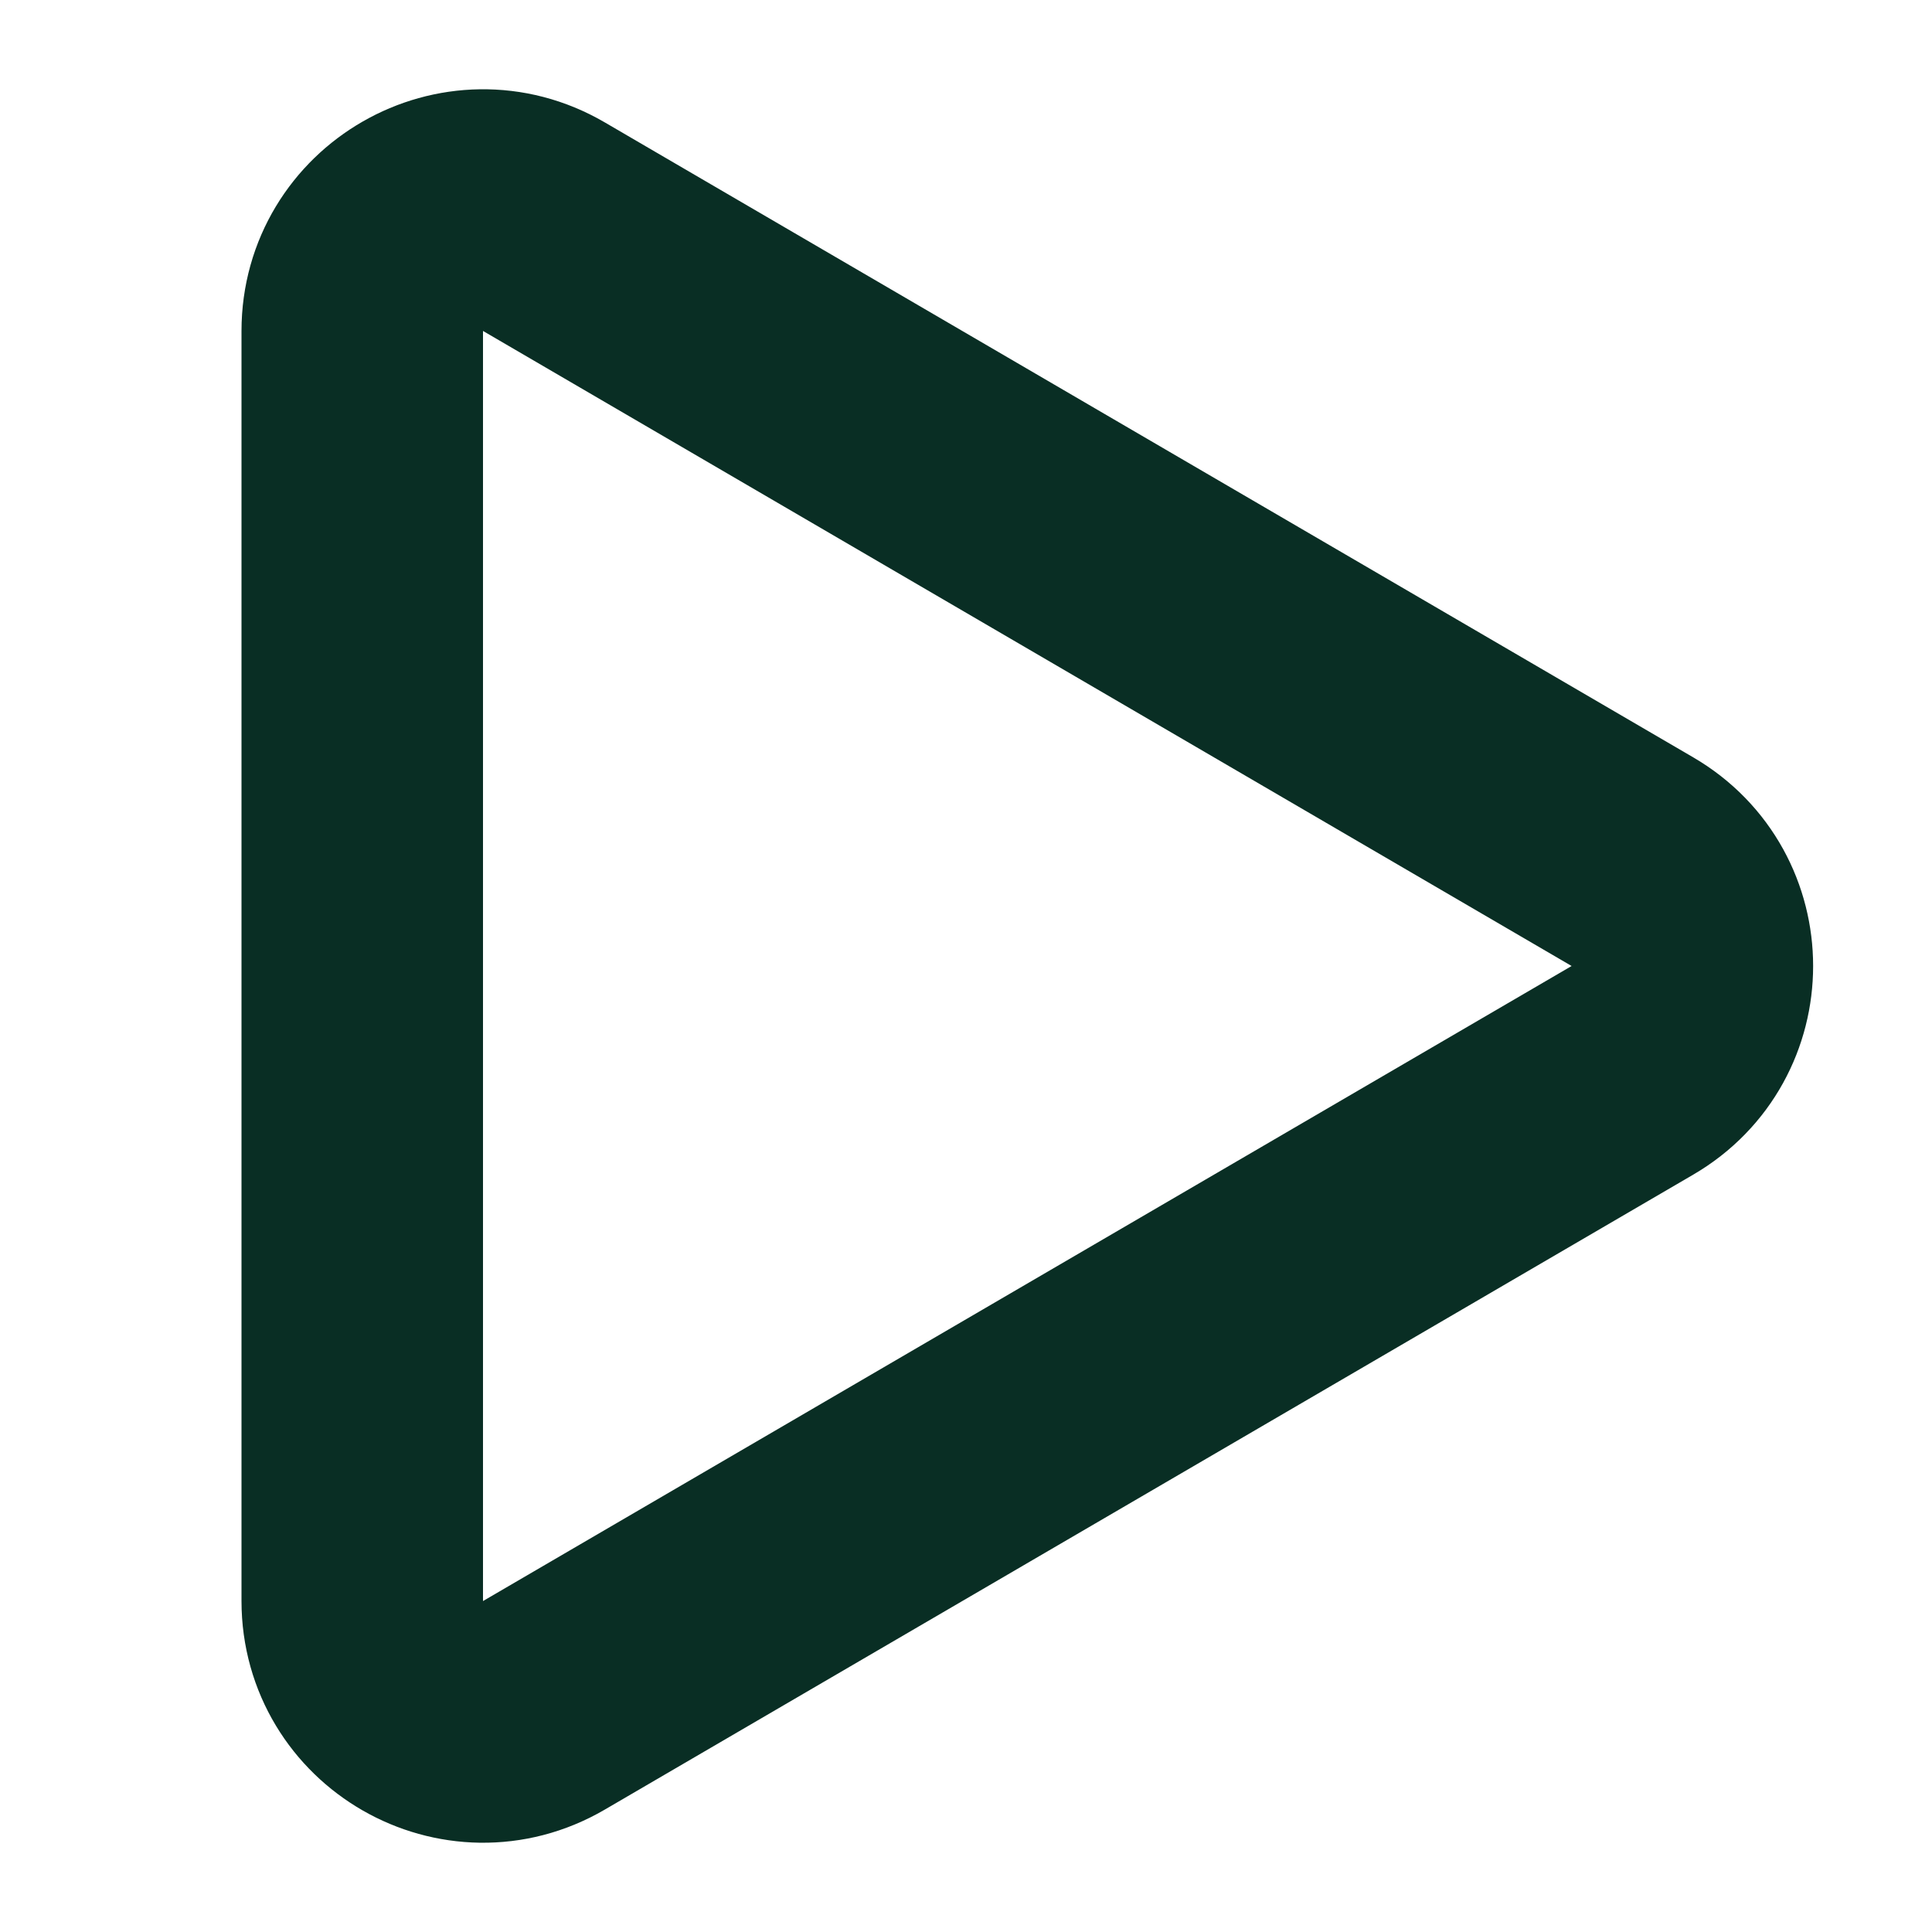
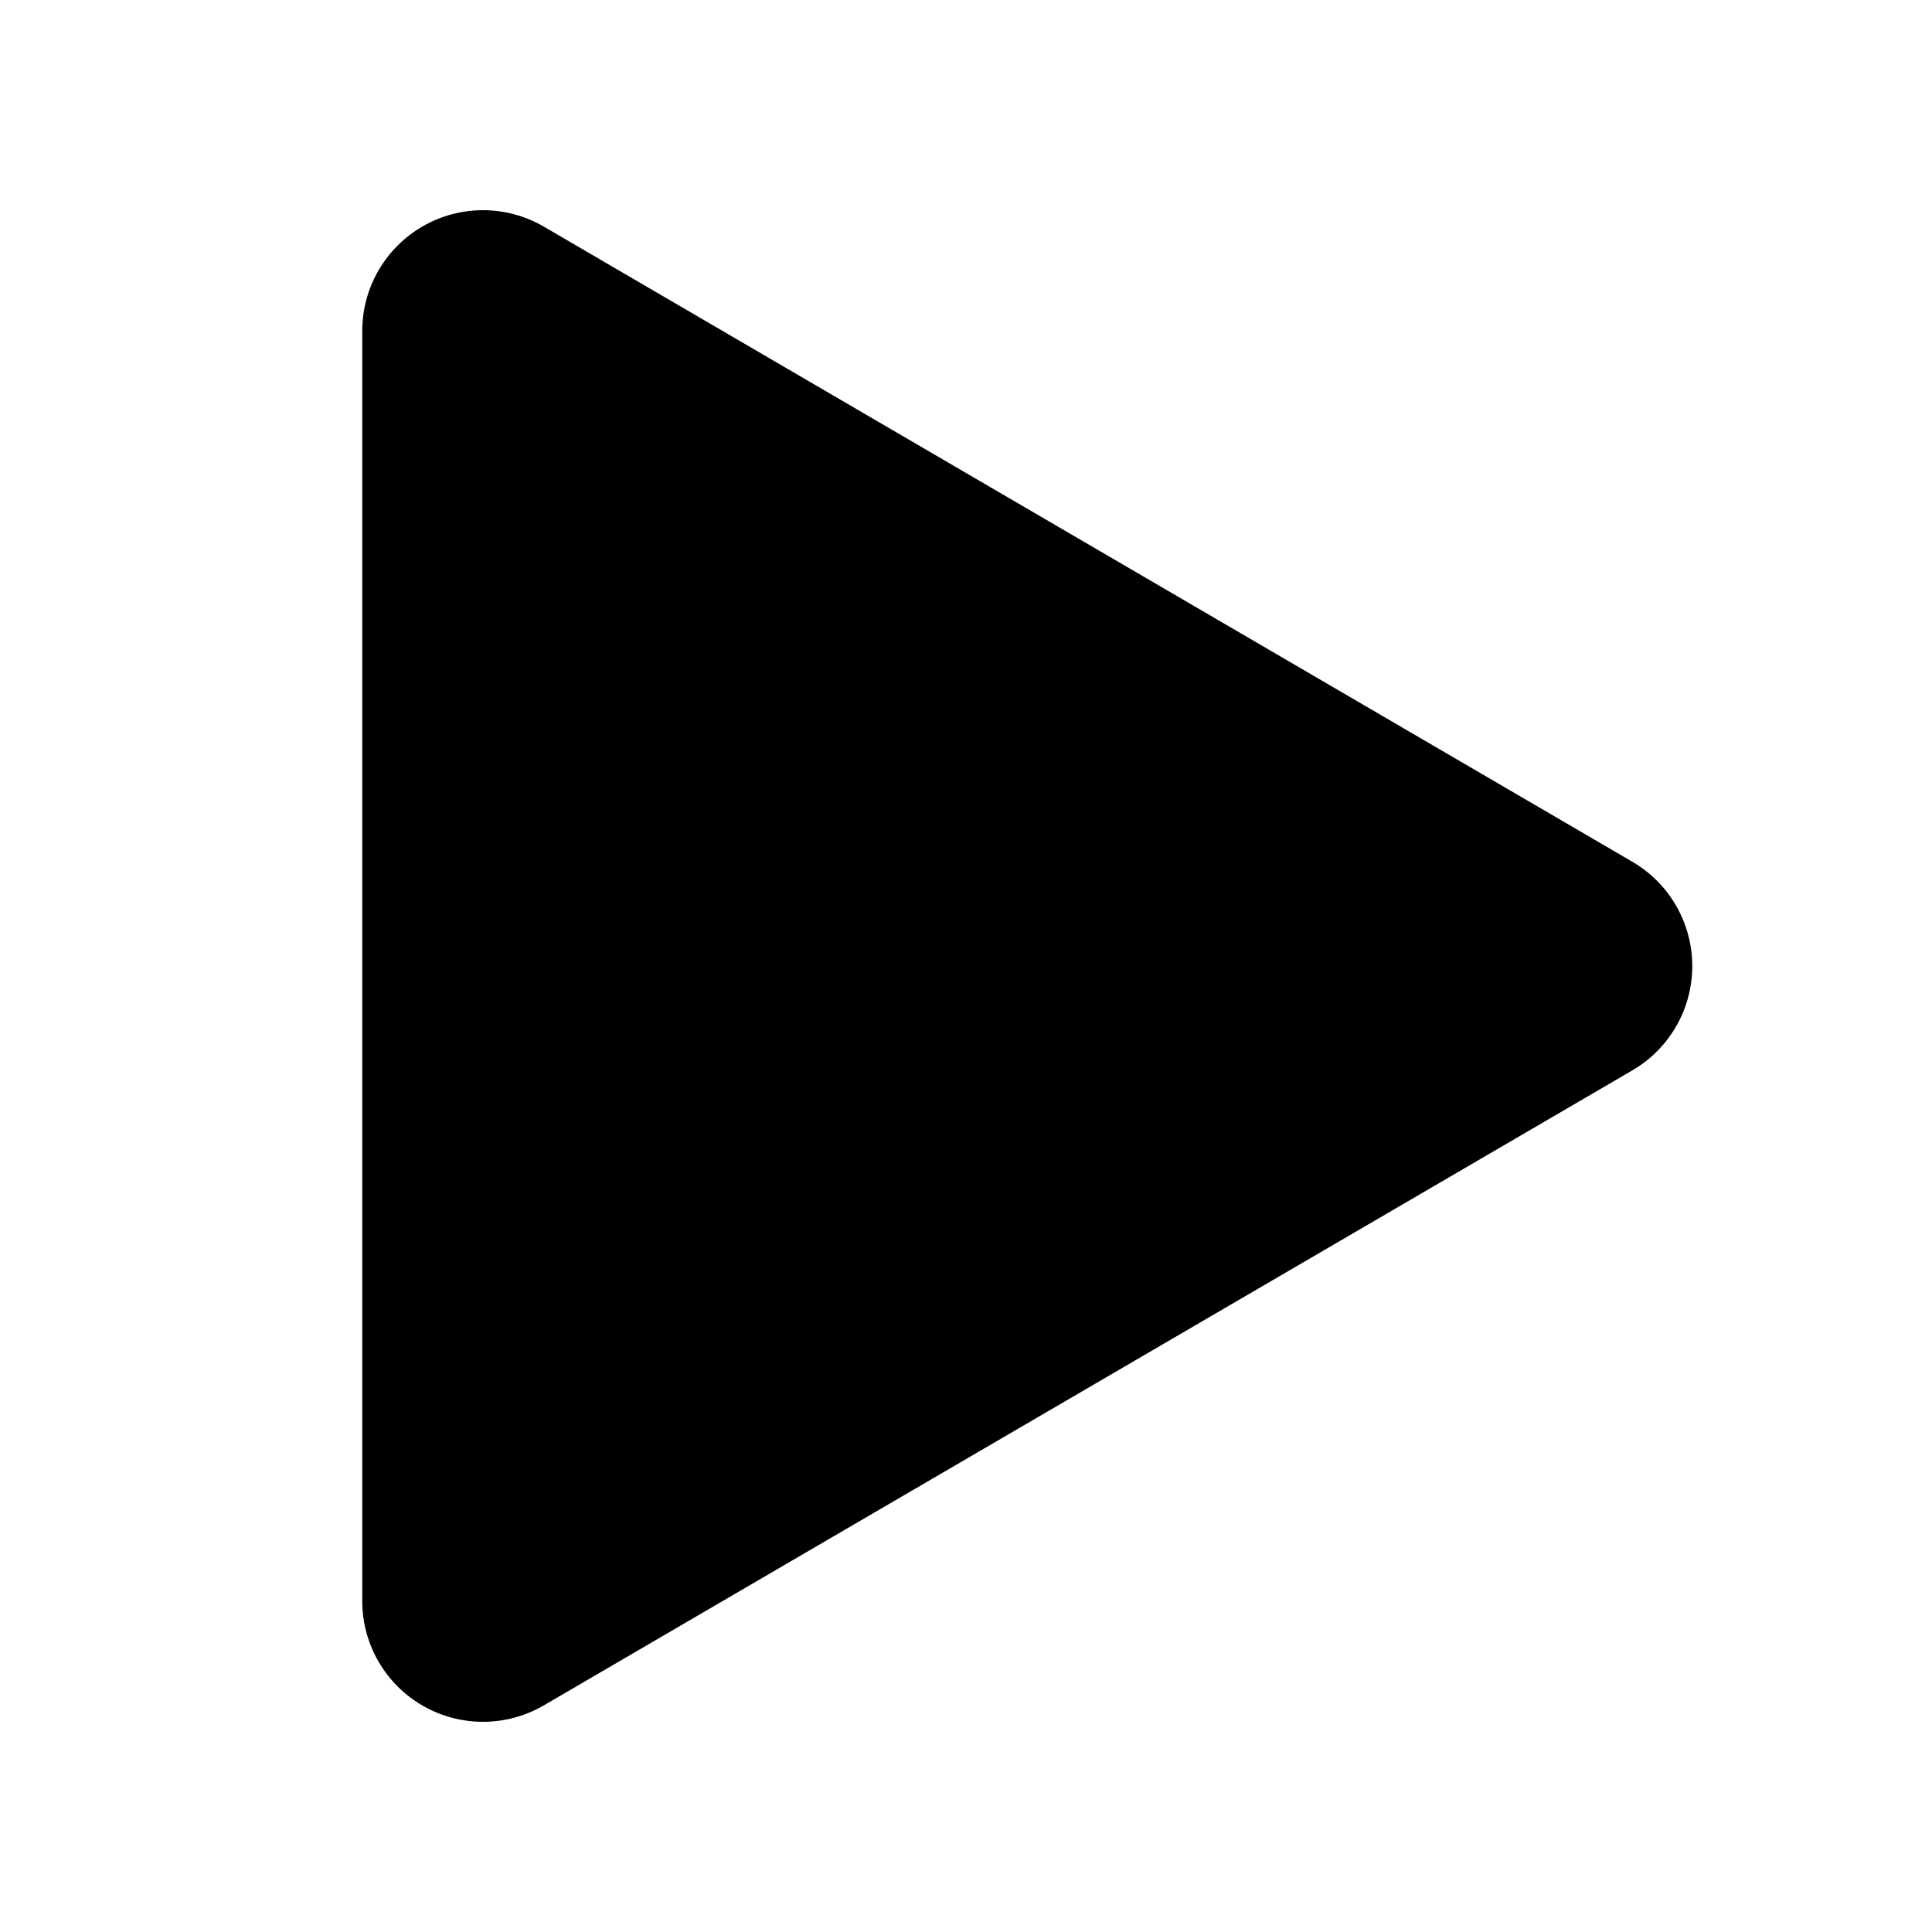
- <svg xmlns="http://www.w3.org/2000/svg" width="16" height="16" viewBox="0 0 16 16" fill="none">
-   <path d="M3 2.741C3 1.969 3.837 1.488 4.504 1.877L13.519 7.136C14.181 7.522 14.181 8.478 13.519 8.864L4.504 14.123C3.837 14.512 3 14.031 3 13.259L3 2.741Z" stroke="#092E24" stroke-width="2" stroke-miterlimit="10" stroke-linecap="round" stroke-linejoin="round" />
+ <svg viewBox="0 0 16 16">
+   <g class="play">
+     <path d="M3 2.741a1 1 0 0 1 1.504-.864l9.015 5.26a1 1 0 0 1 0 1.727l-9.015 5.259A1 1 0 0 1 3 13.259V2.741Z" class="fill-(--icon-fill) stroke-current stroke-2 sl-r" />
+   </g>
</svg>
